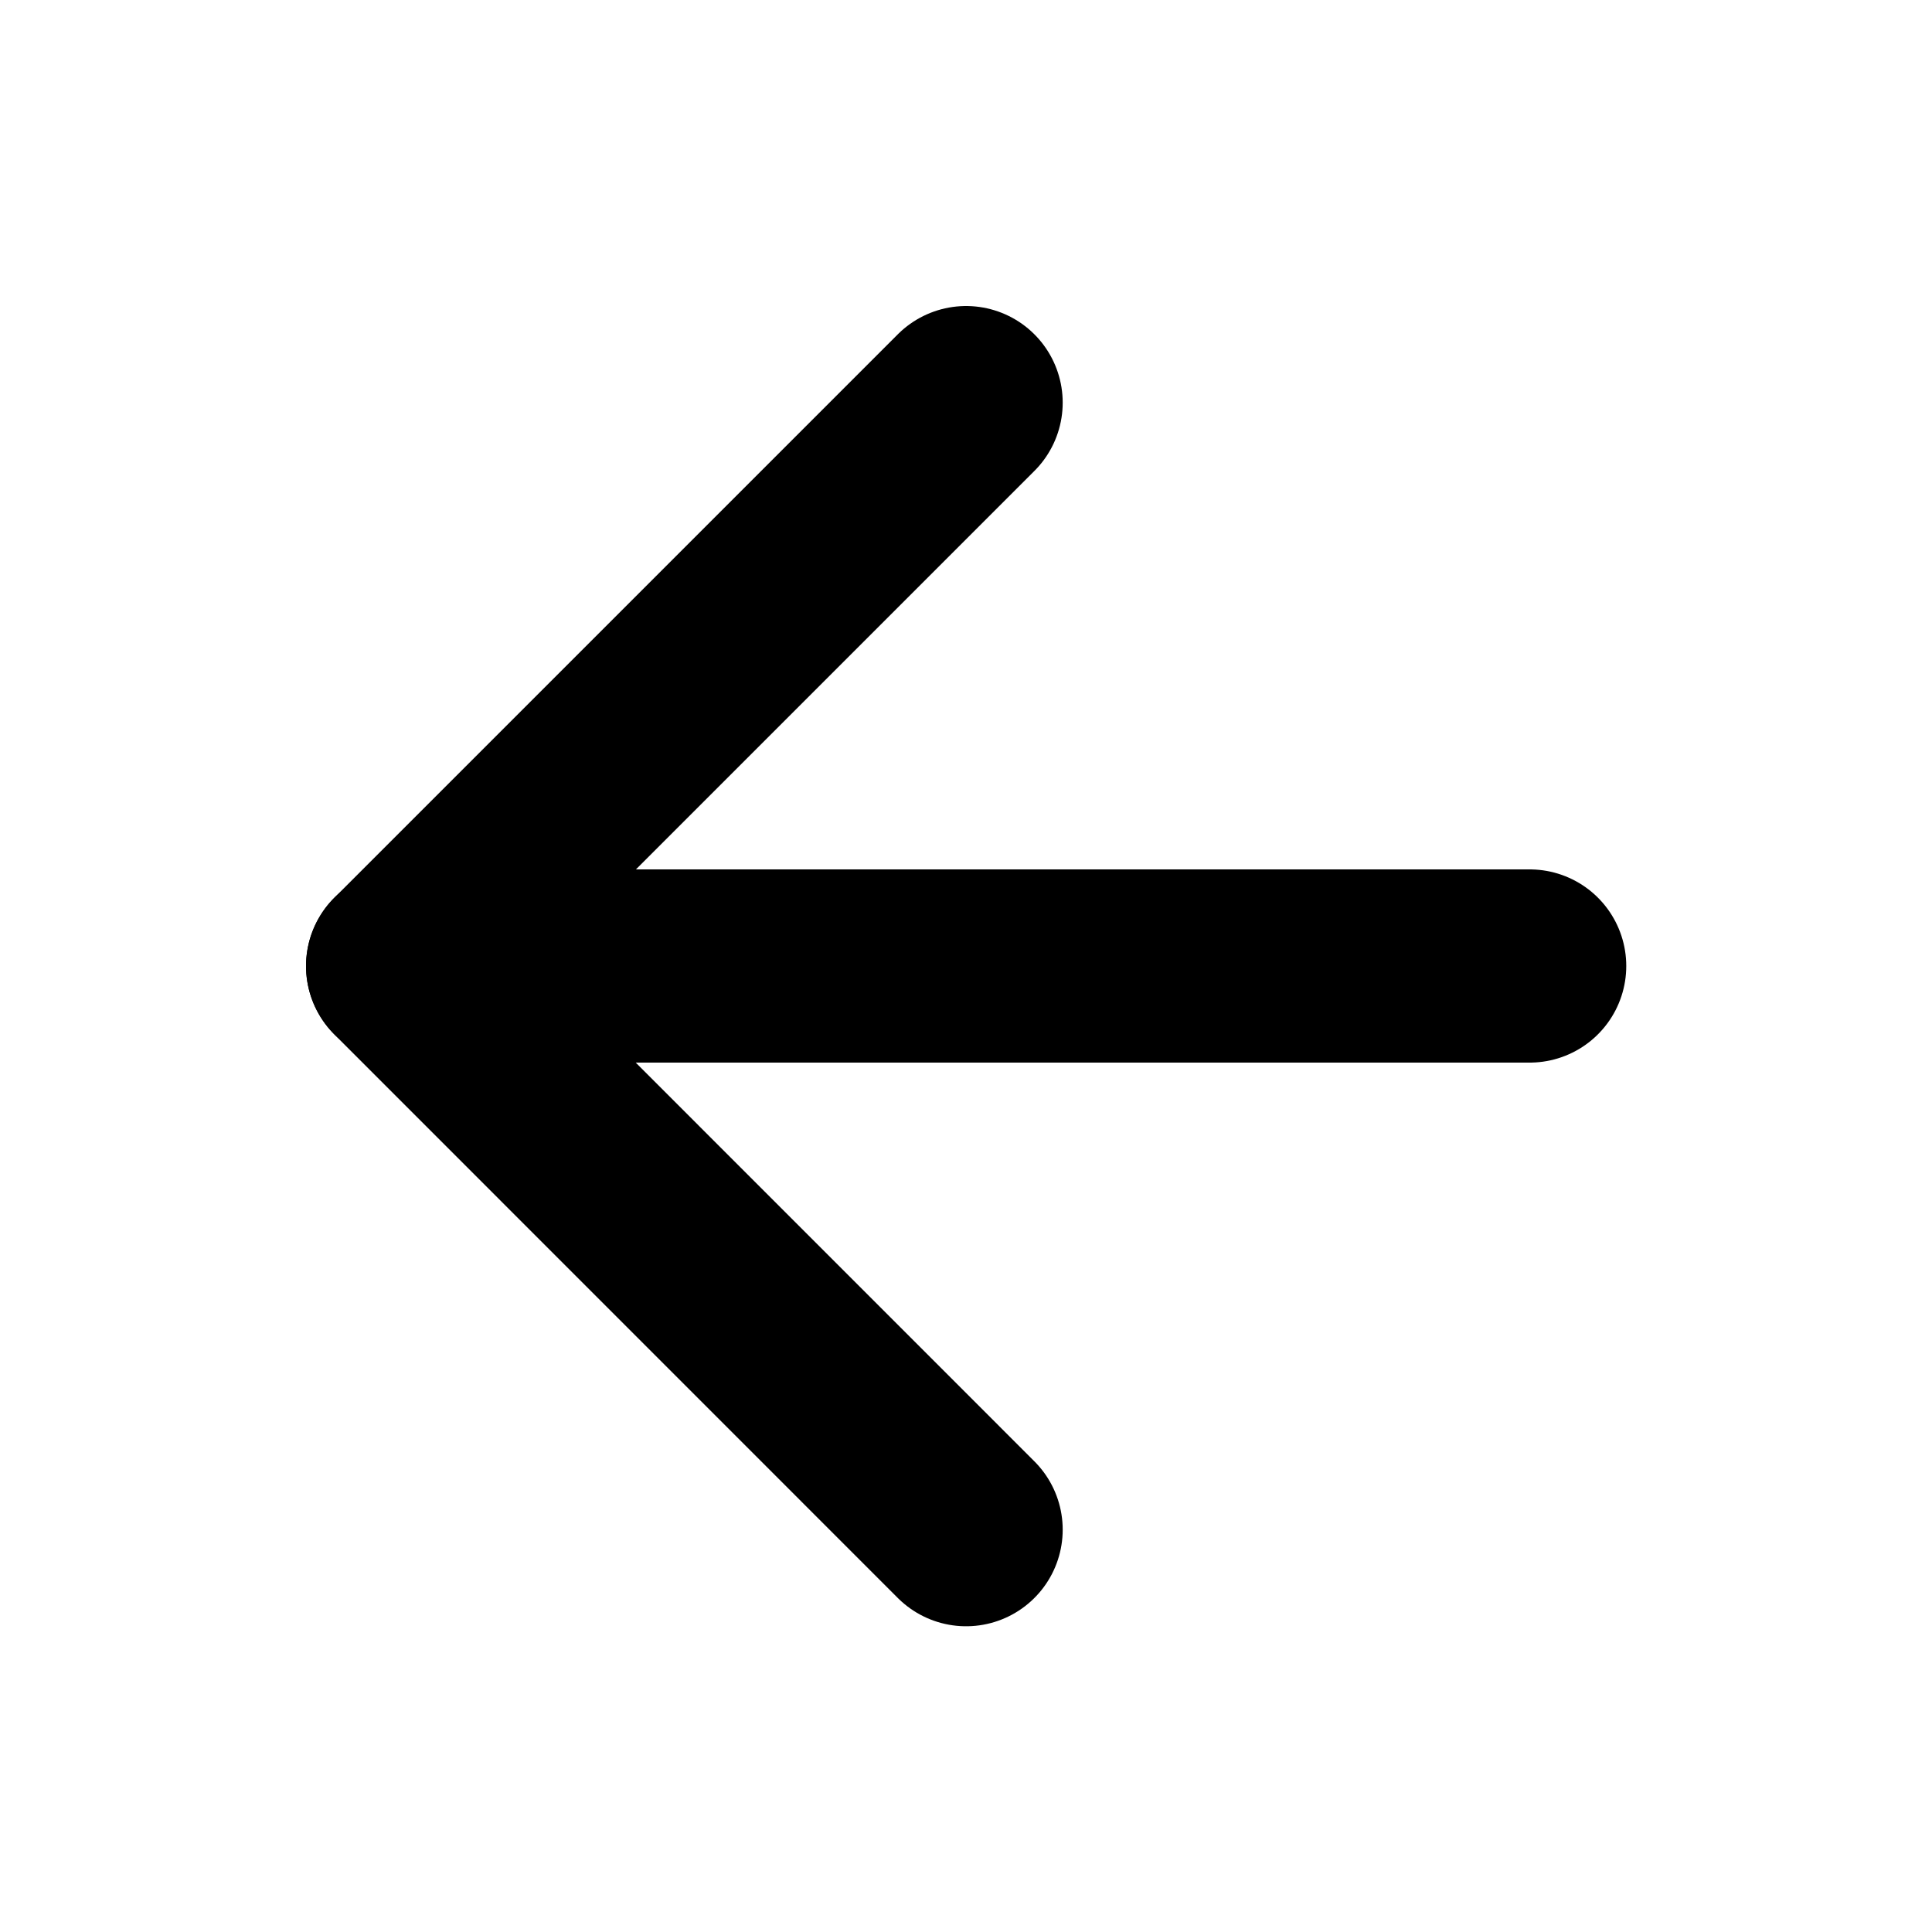
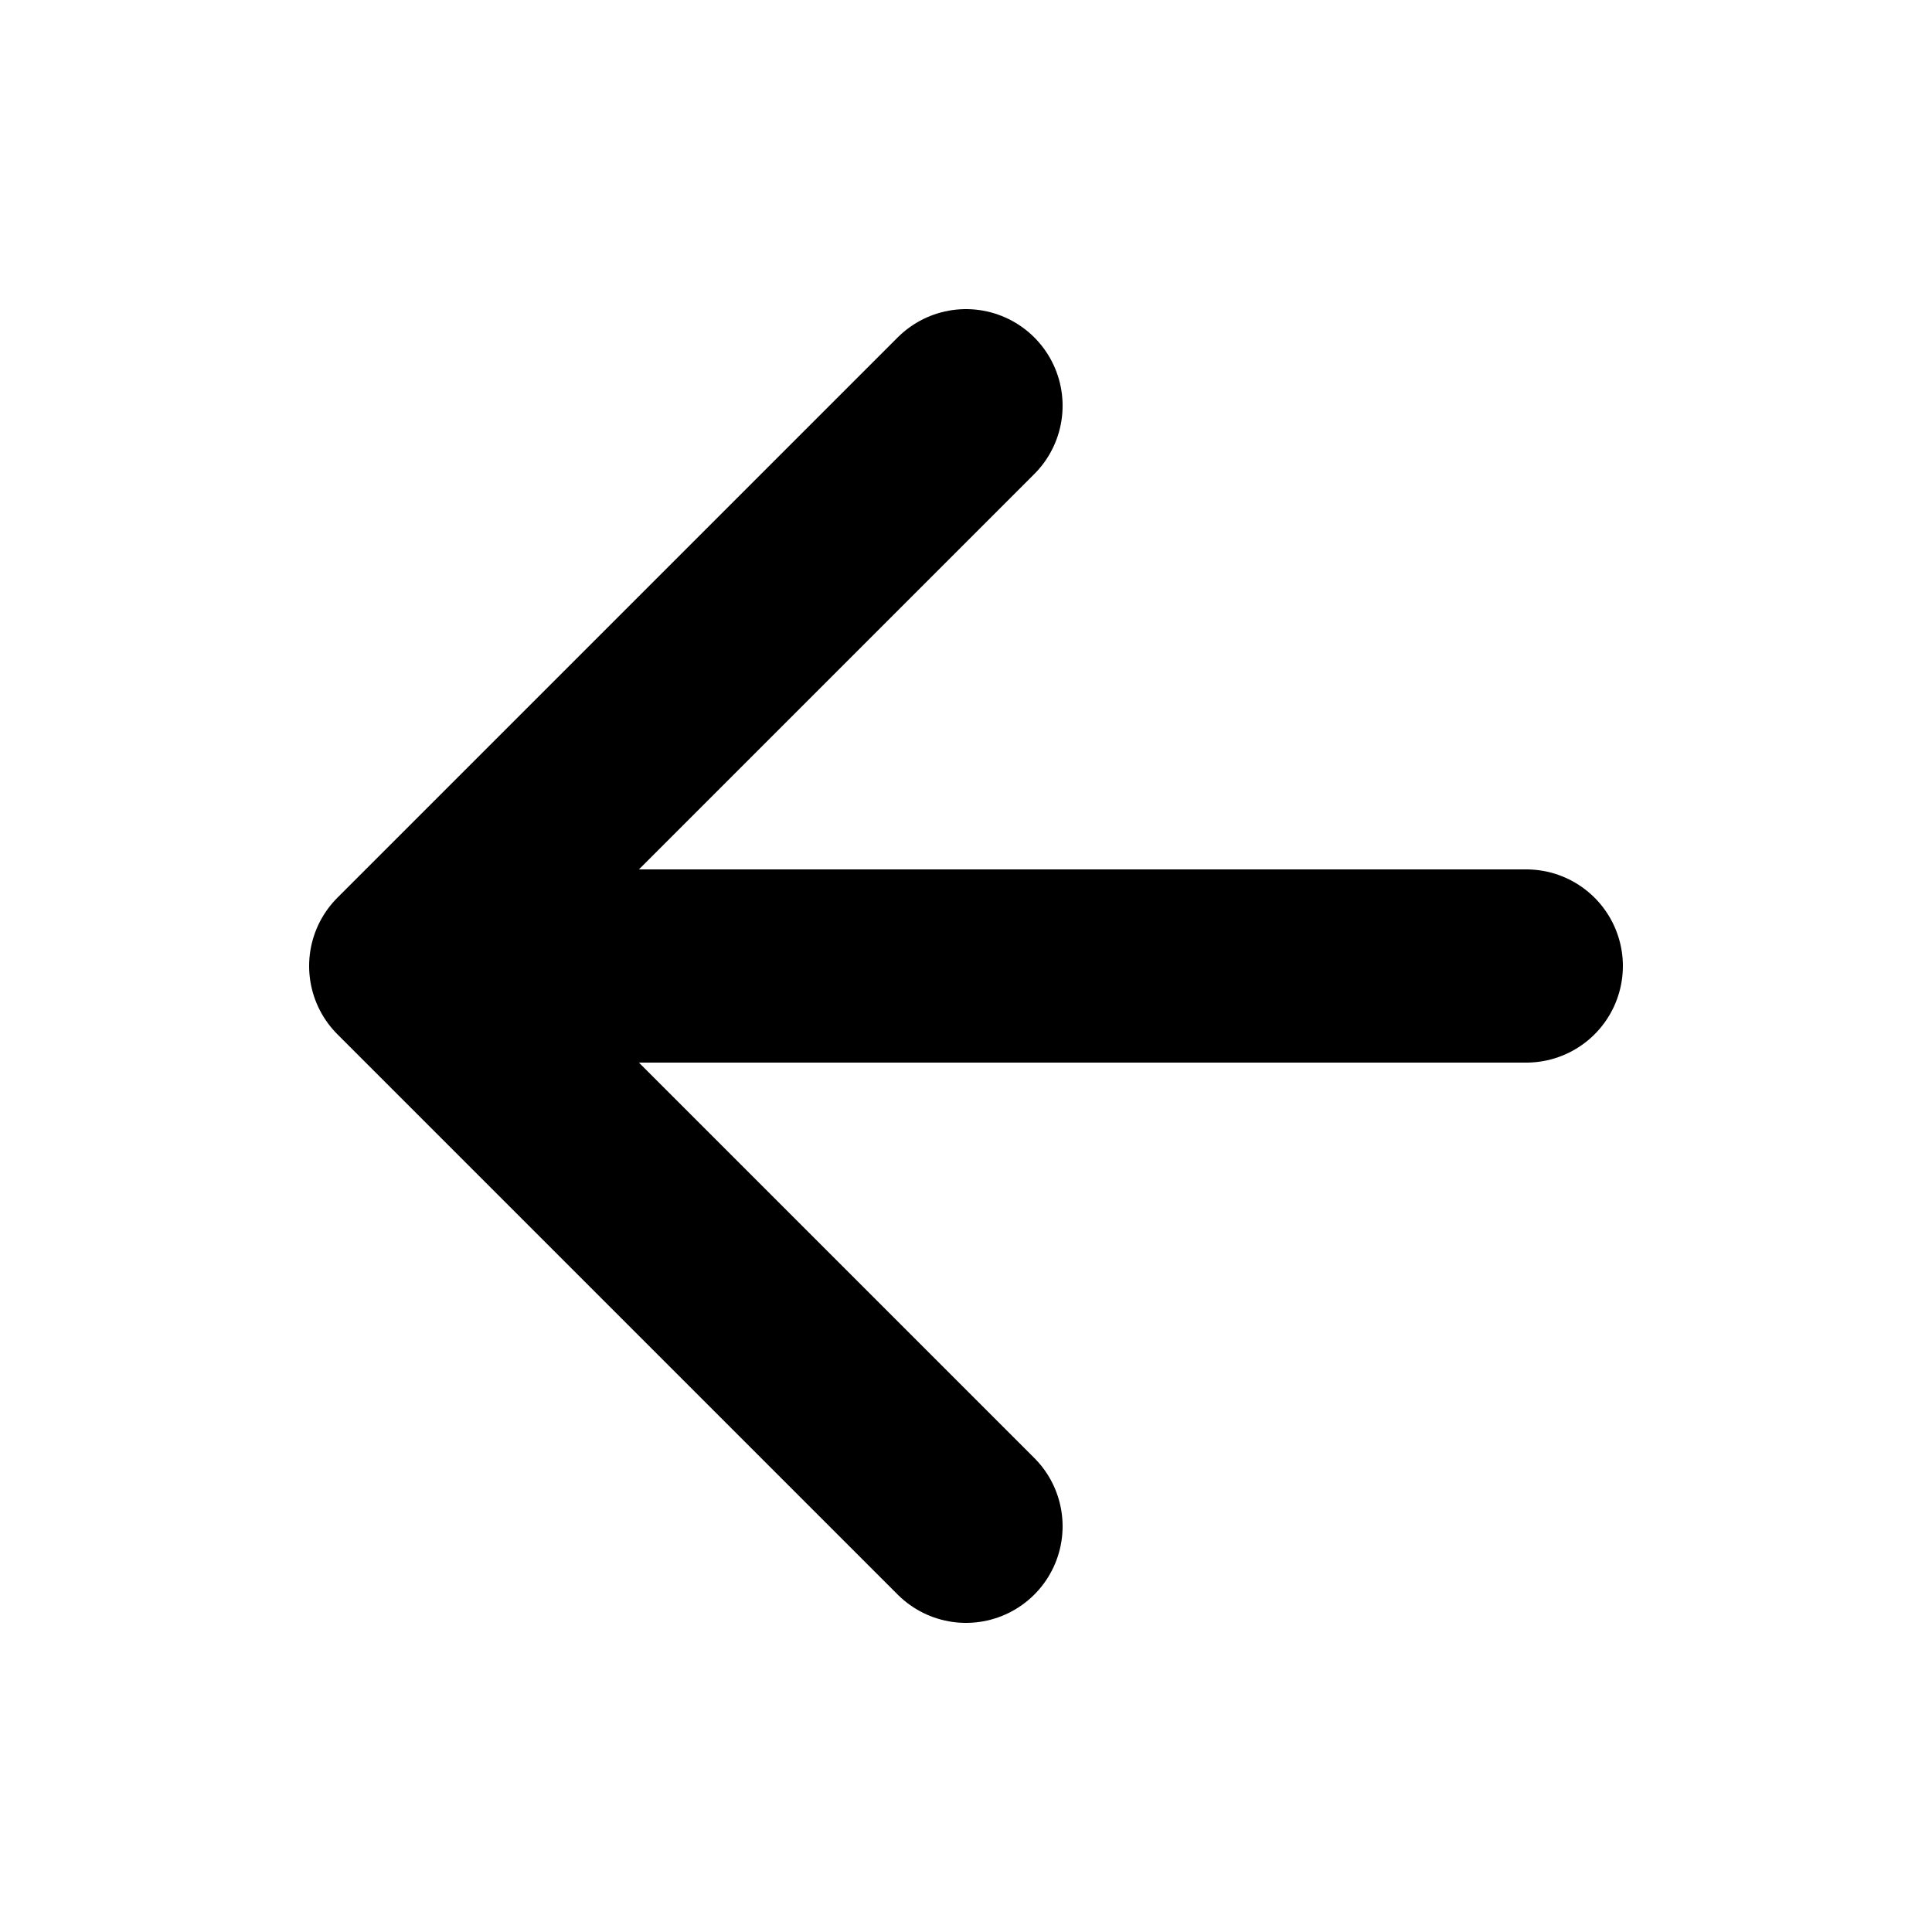
- <svg xmlns="http://www.w3.org/2000/svg" width="20" height="20" viewBox="0 0 20 20" fill="none">
-   <path d="M15.835 10H4.168" stroke="black" stroke-width="2" stroke-linecap="round" stroke-linejoin="round" />
-   <path d="M10.001 15.835L4.168 10.001L10.001 4.168" stroke="black" stroke-width="2" stroke-linecap="round" stroke-linejoin="round" />
+ <svg xmlns="http://www.w3.org/2000/svg" width="20" height="20" fill="none">
+   <path stroke="#000" stroke-linecap="round" stroke-linejoin="round" stroke-width="2" d="M15.8 10H4.2M10 15.8 4.2 10 10 4.2" />
</svg>
